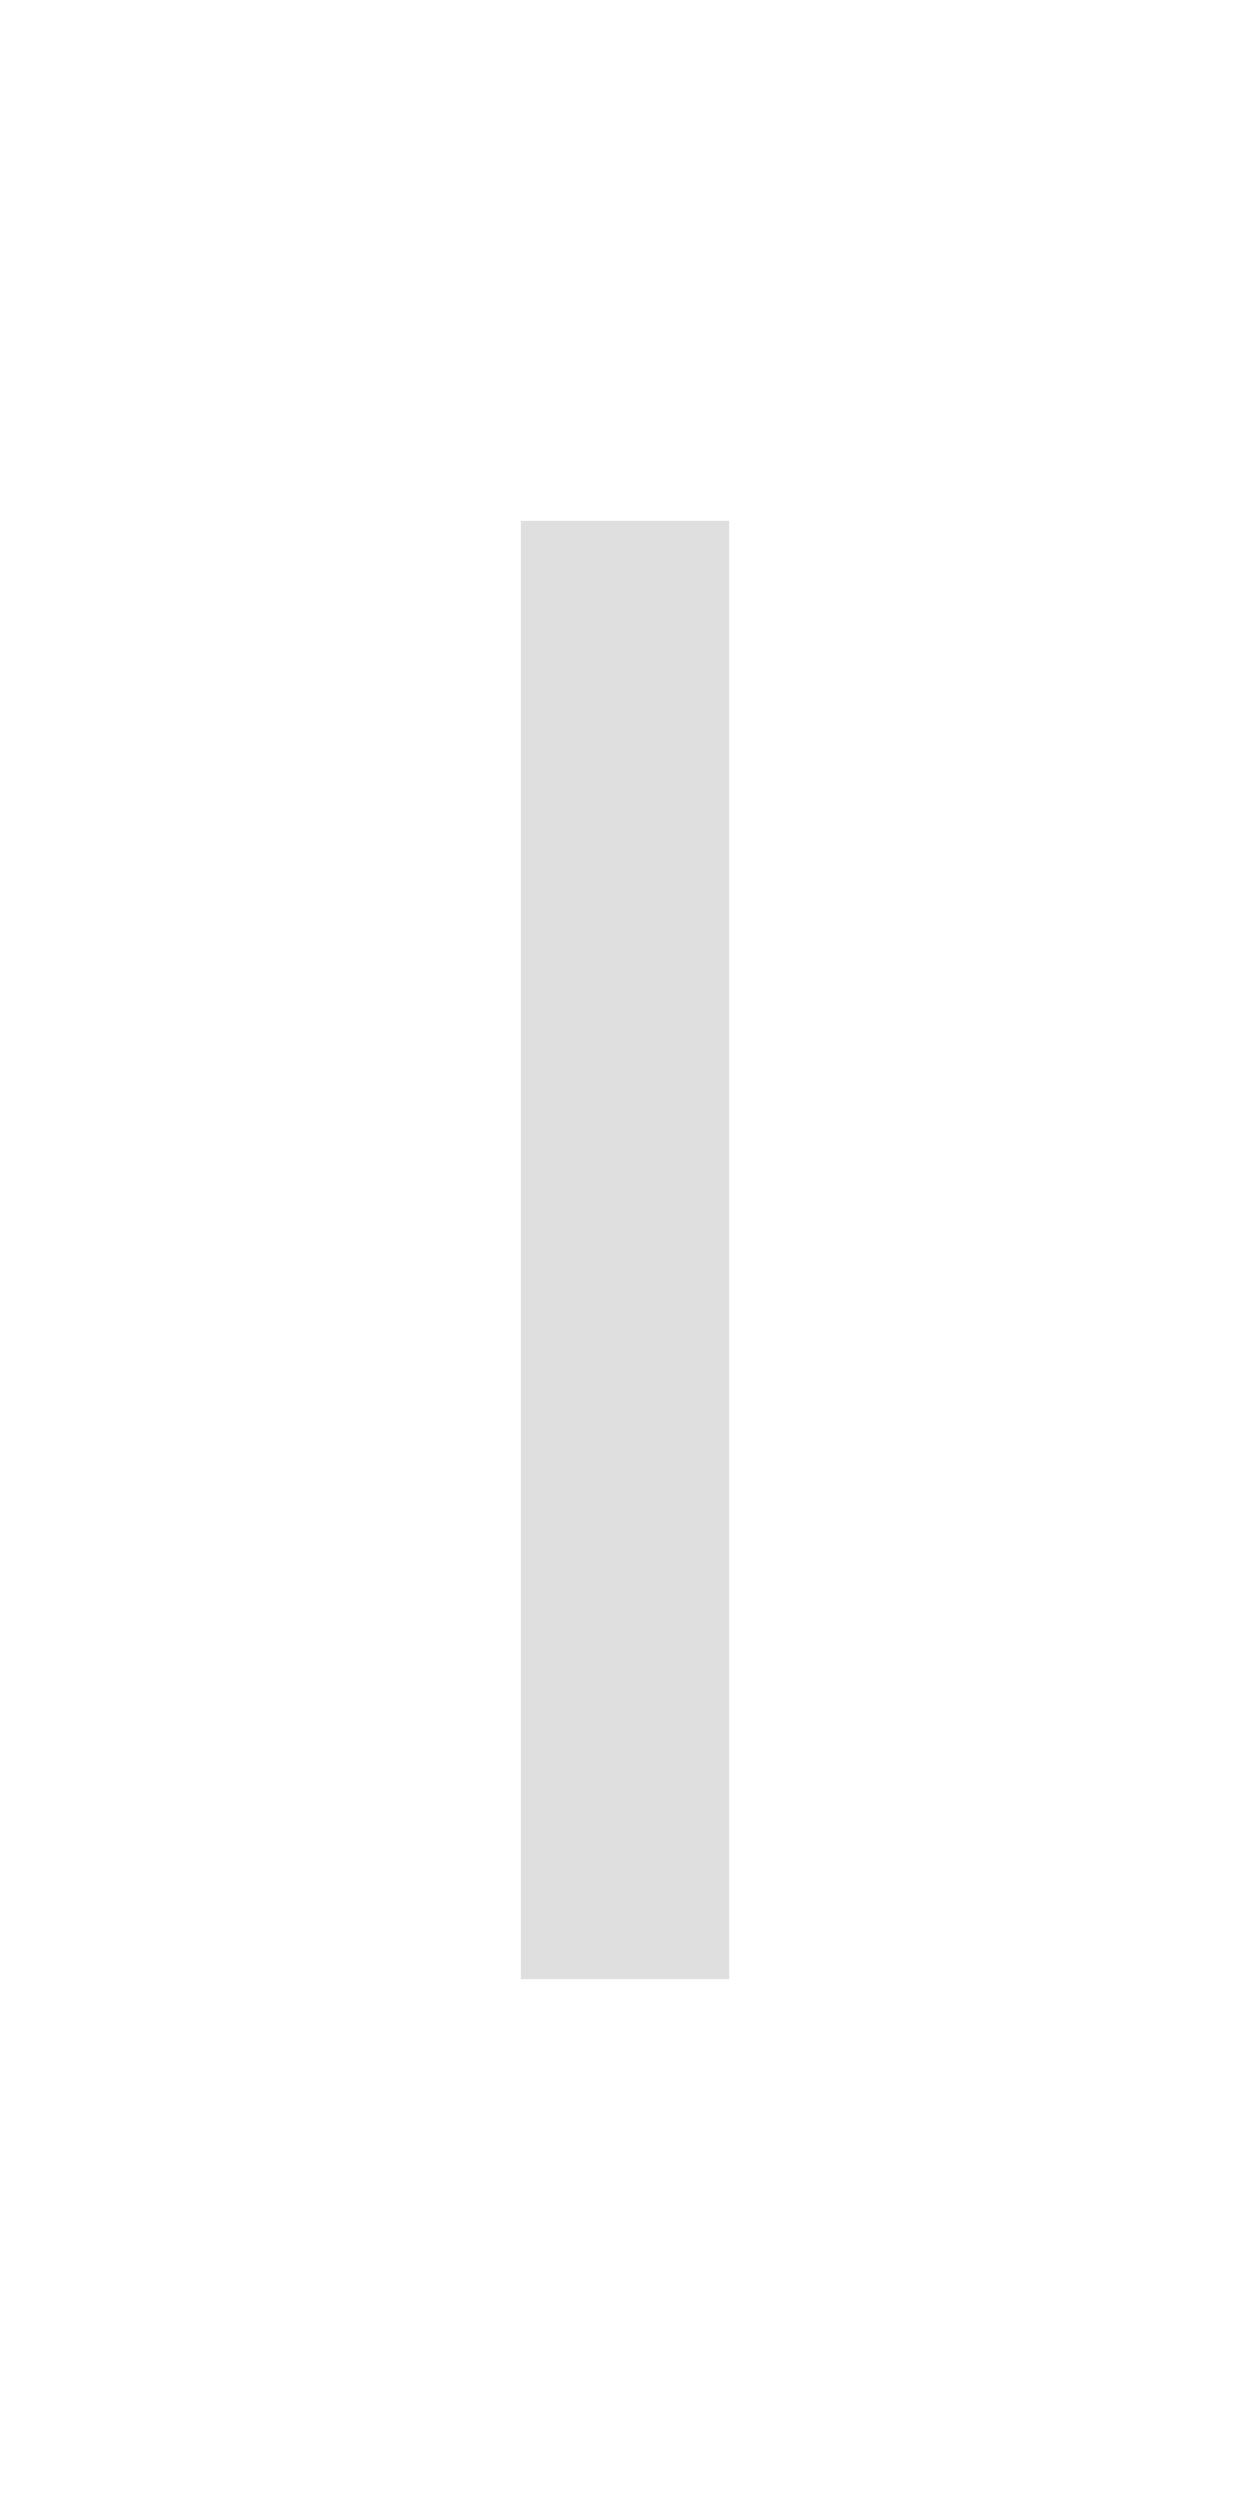
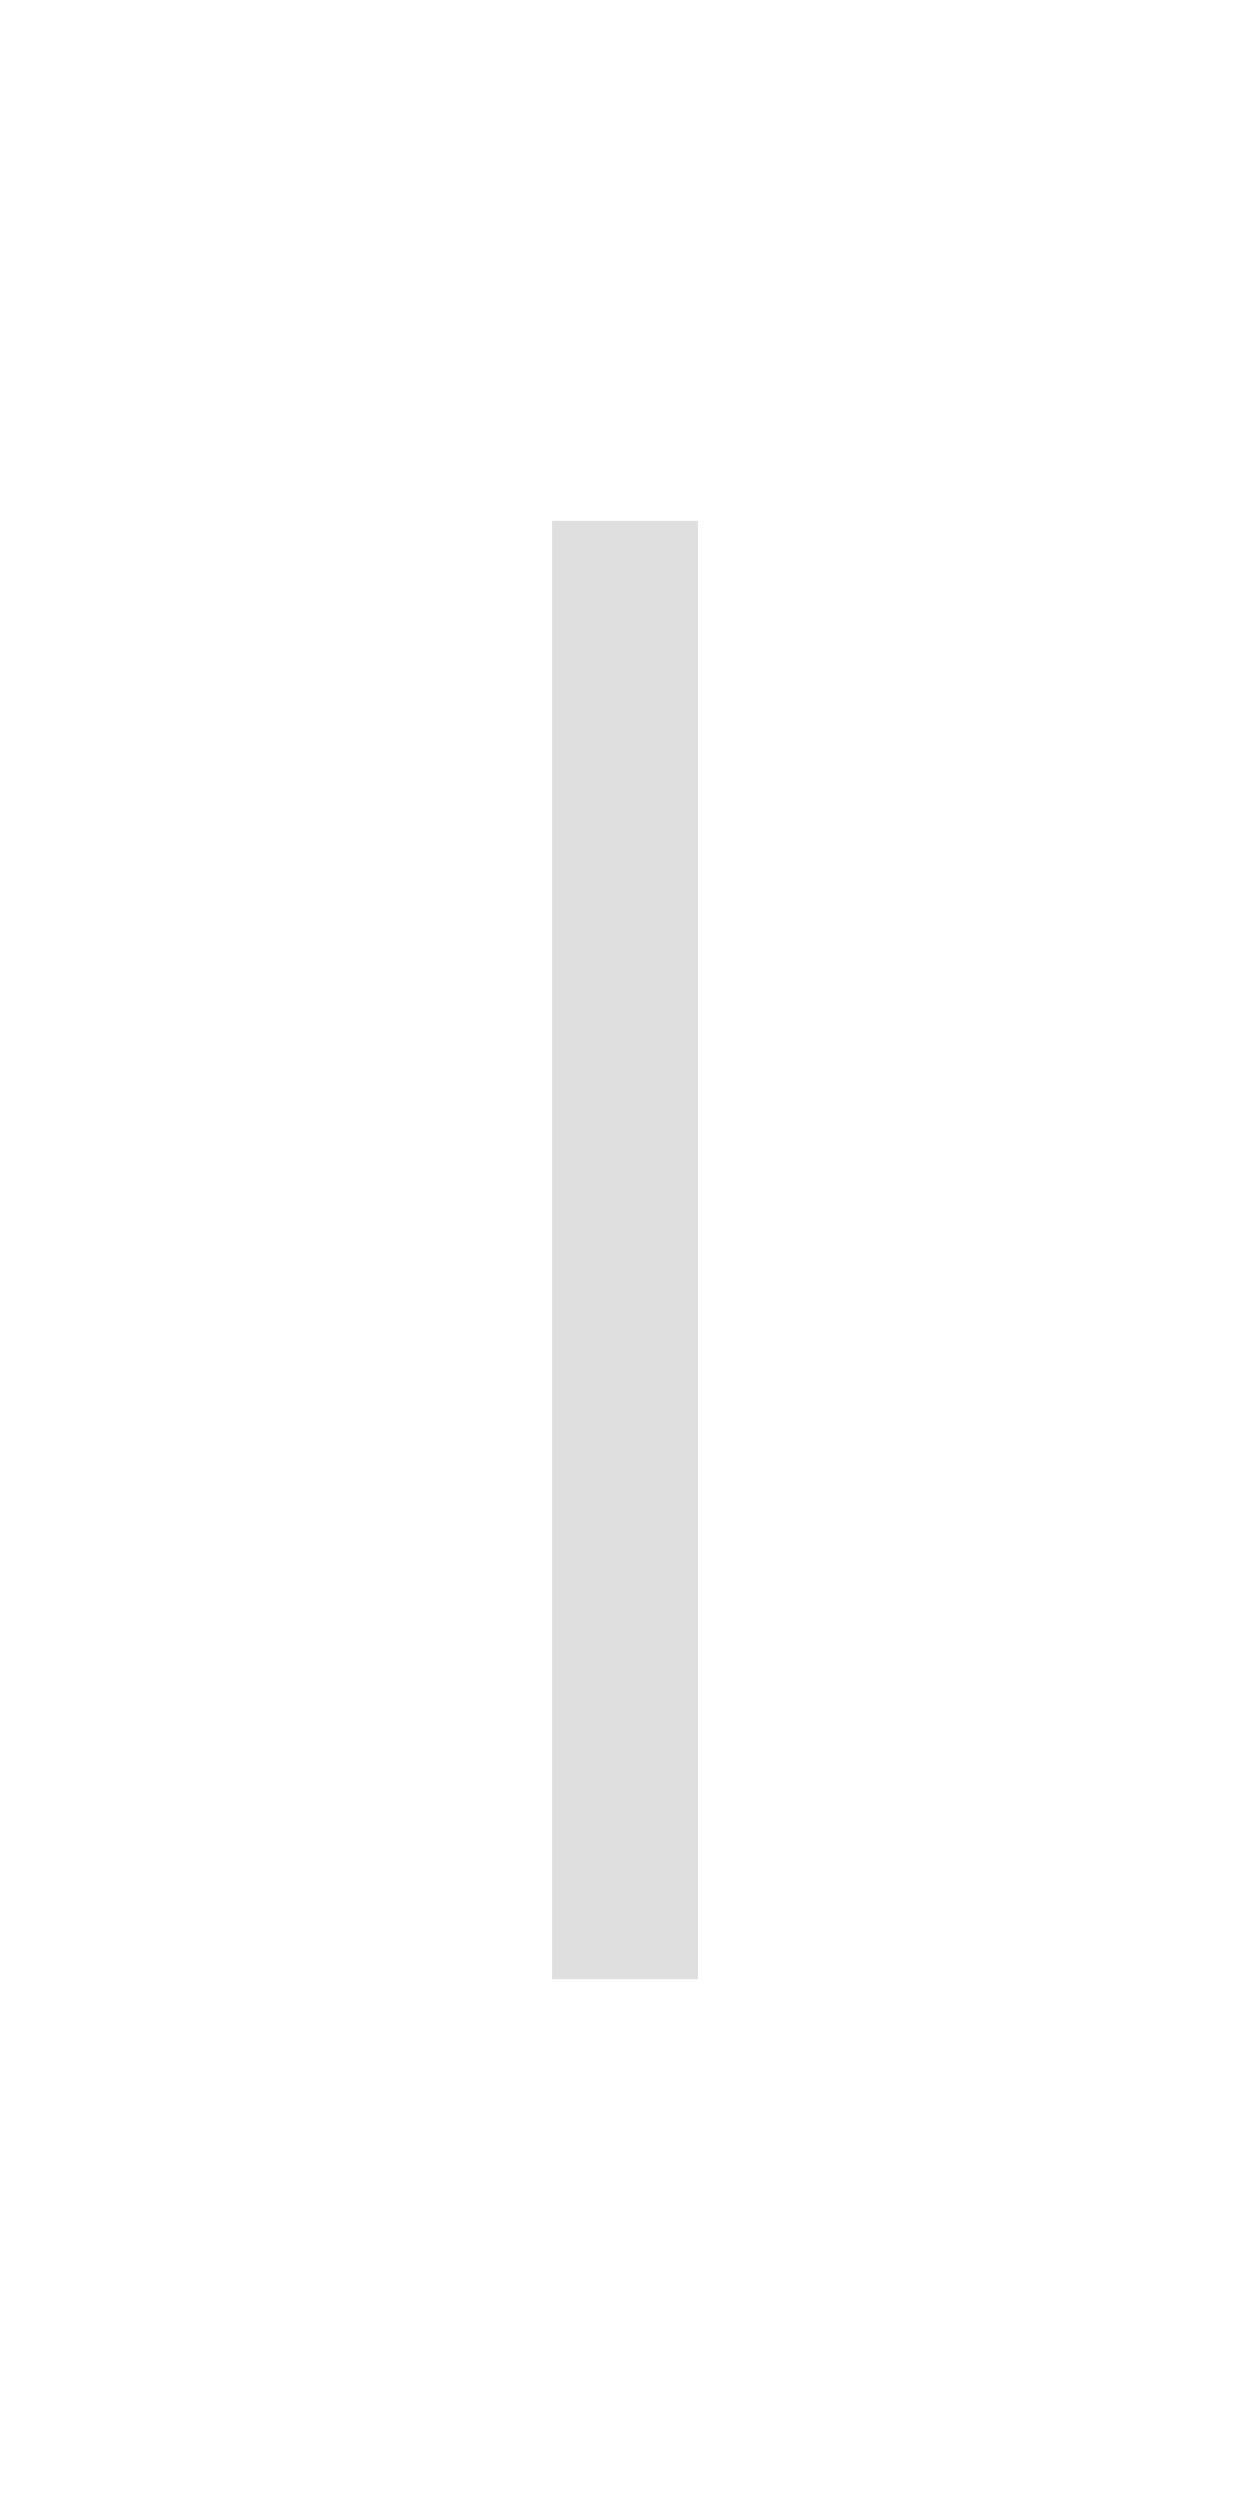
<svg xmlns="http://www.w3.org/2000/svg" width="12" height="24" version="1.1" id="svg1">
  <defs id="defs1" />
-   <rect style="fill:#dfdfdf;stroke-width:7.897;stroke-linecap:round" id="rect1" width="2" height="14" x="5" y="5" />
+   <rect style="fill:#dfdfdf;stroke-width:6.607;stroke-linecap:round" id="rect1" width="1.4" height="14" x="5.3" y="5" />
</svg>
